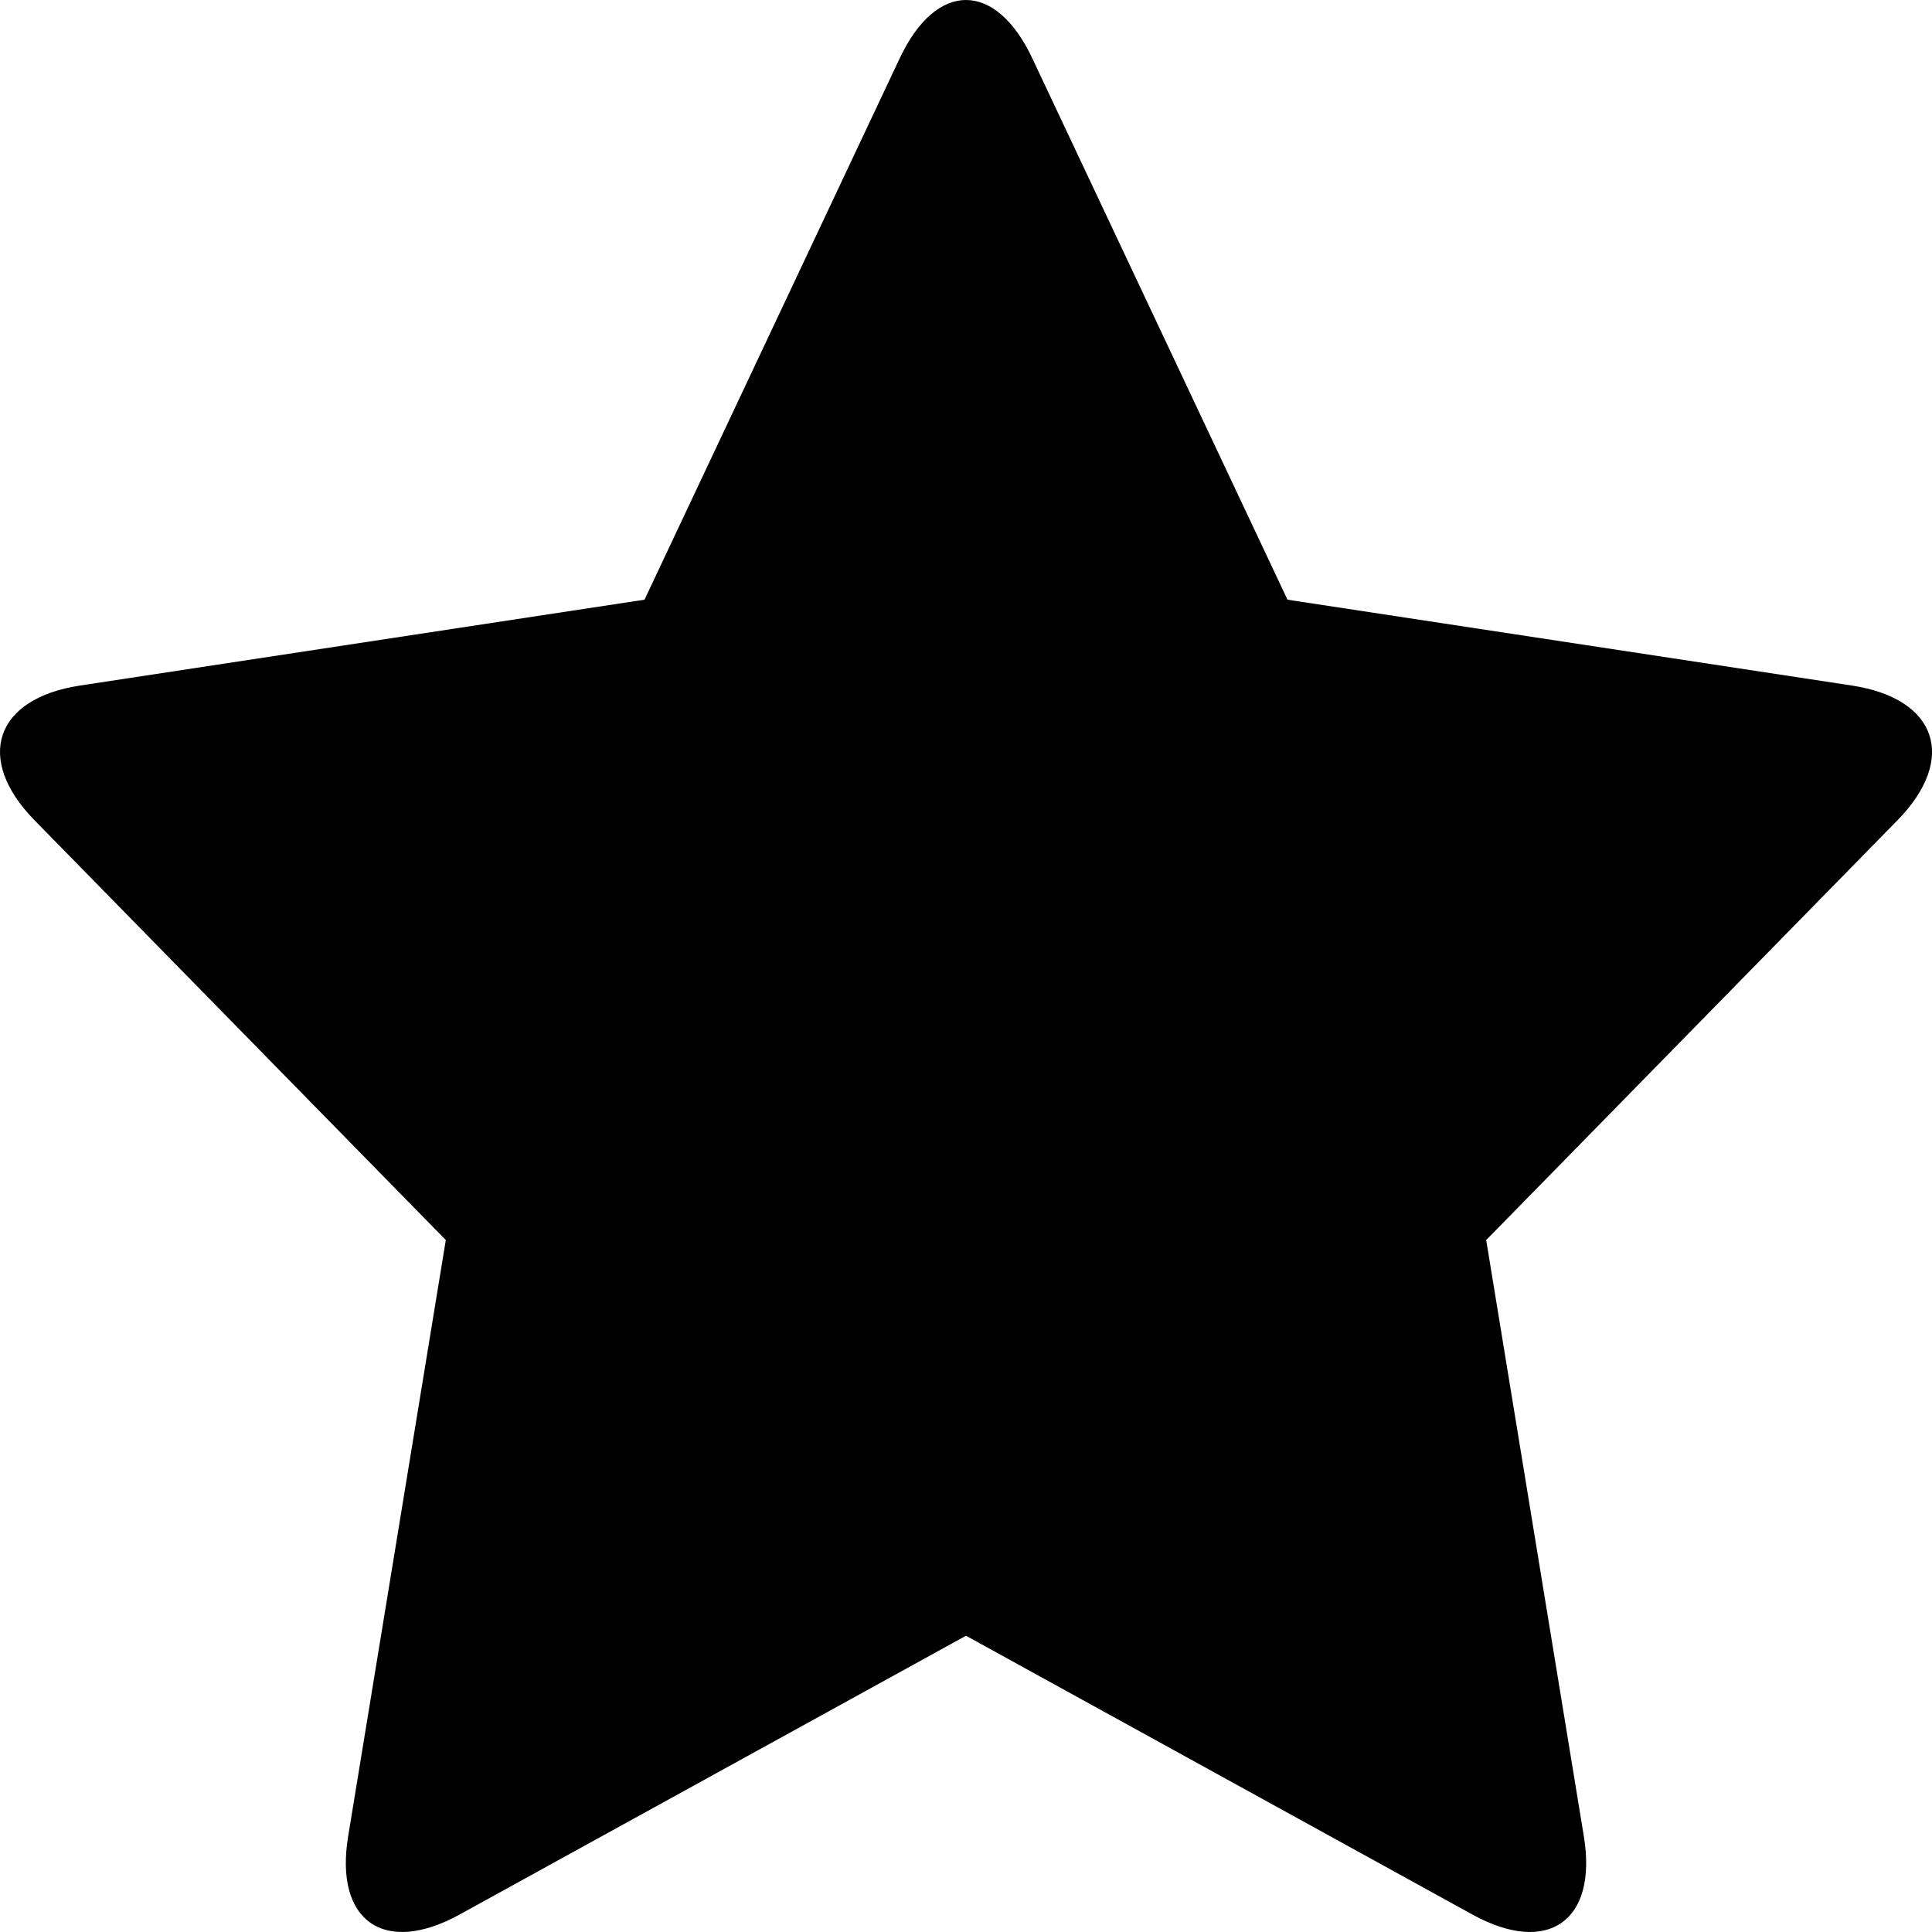
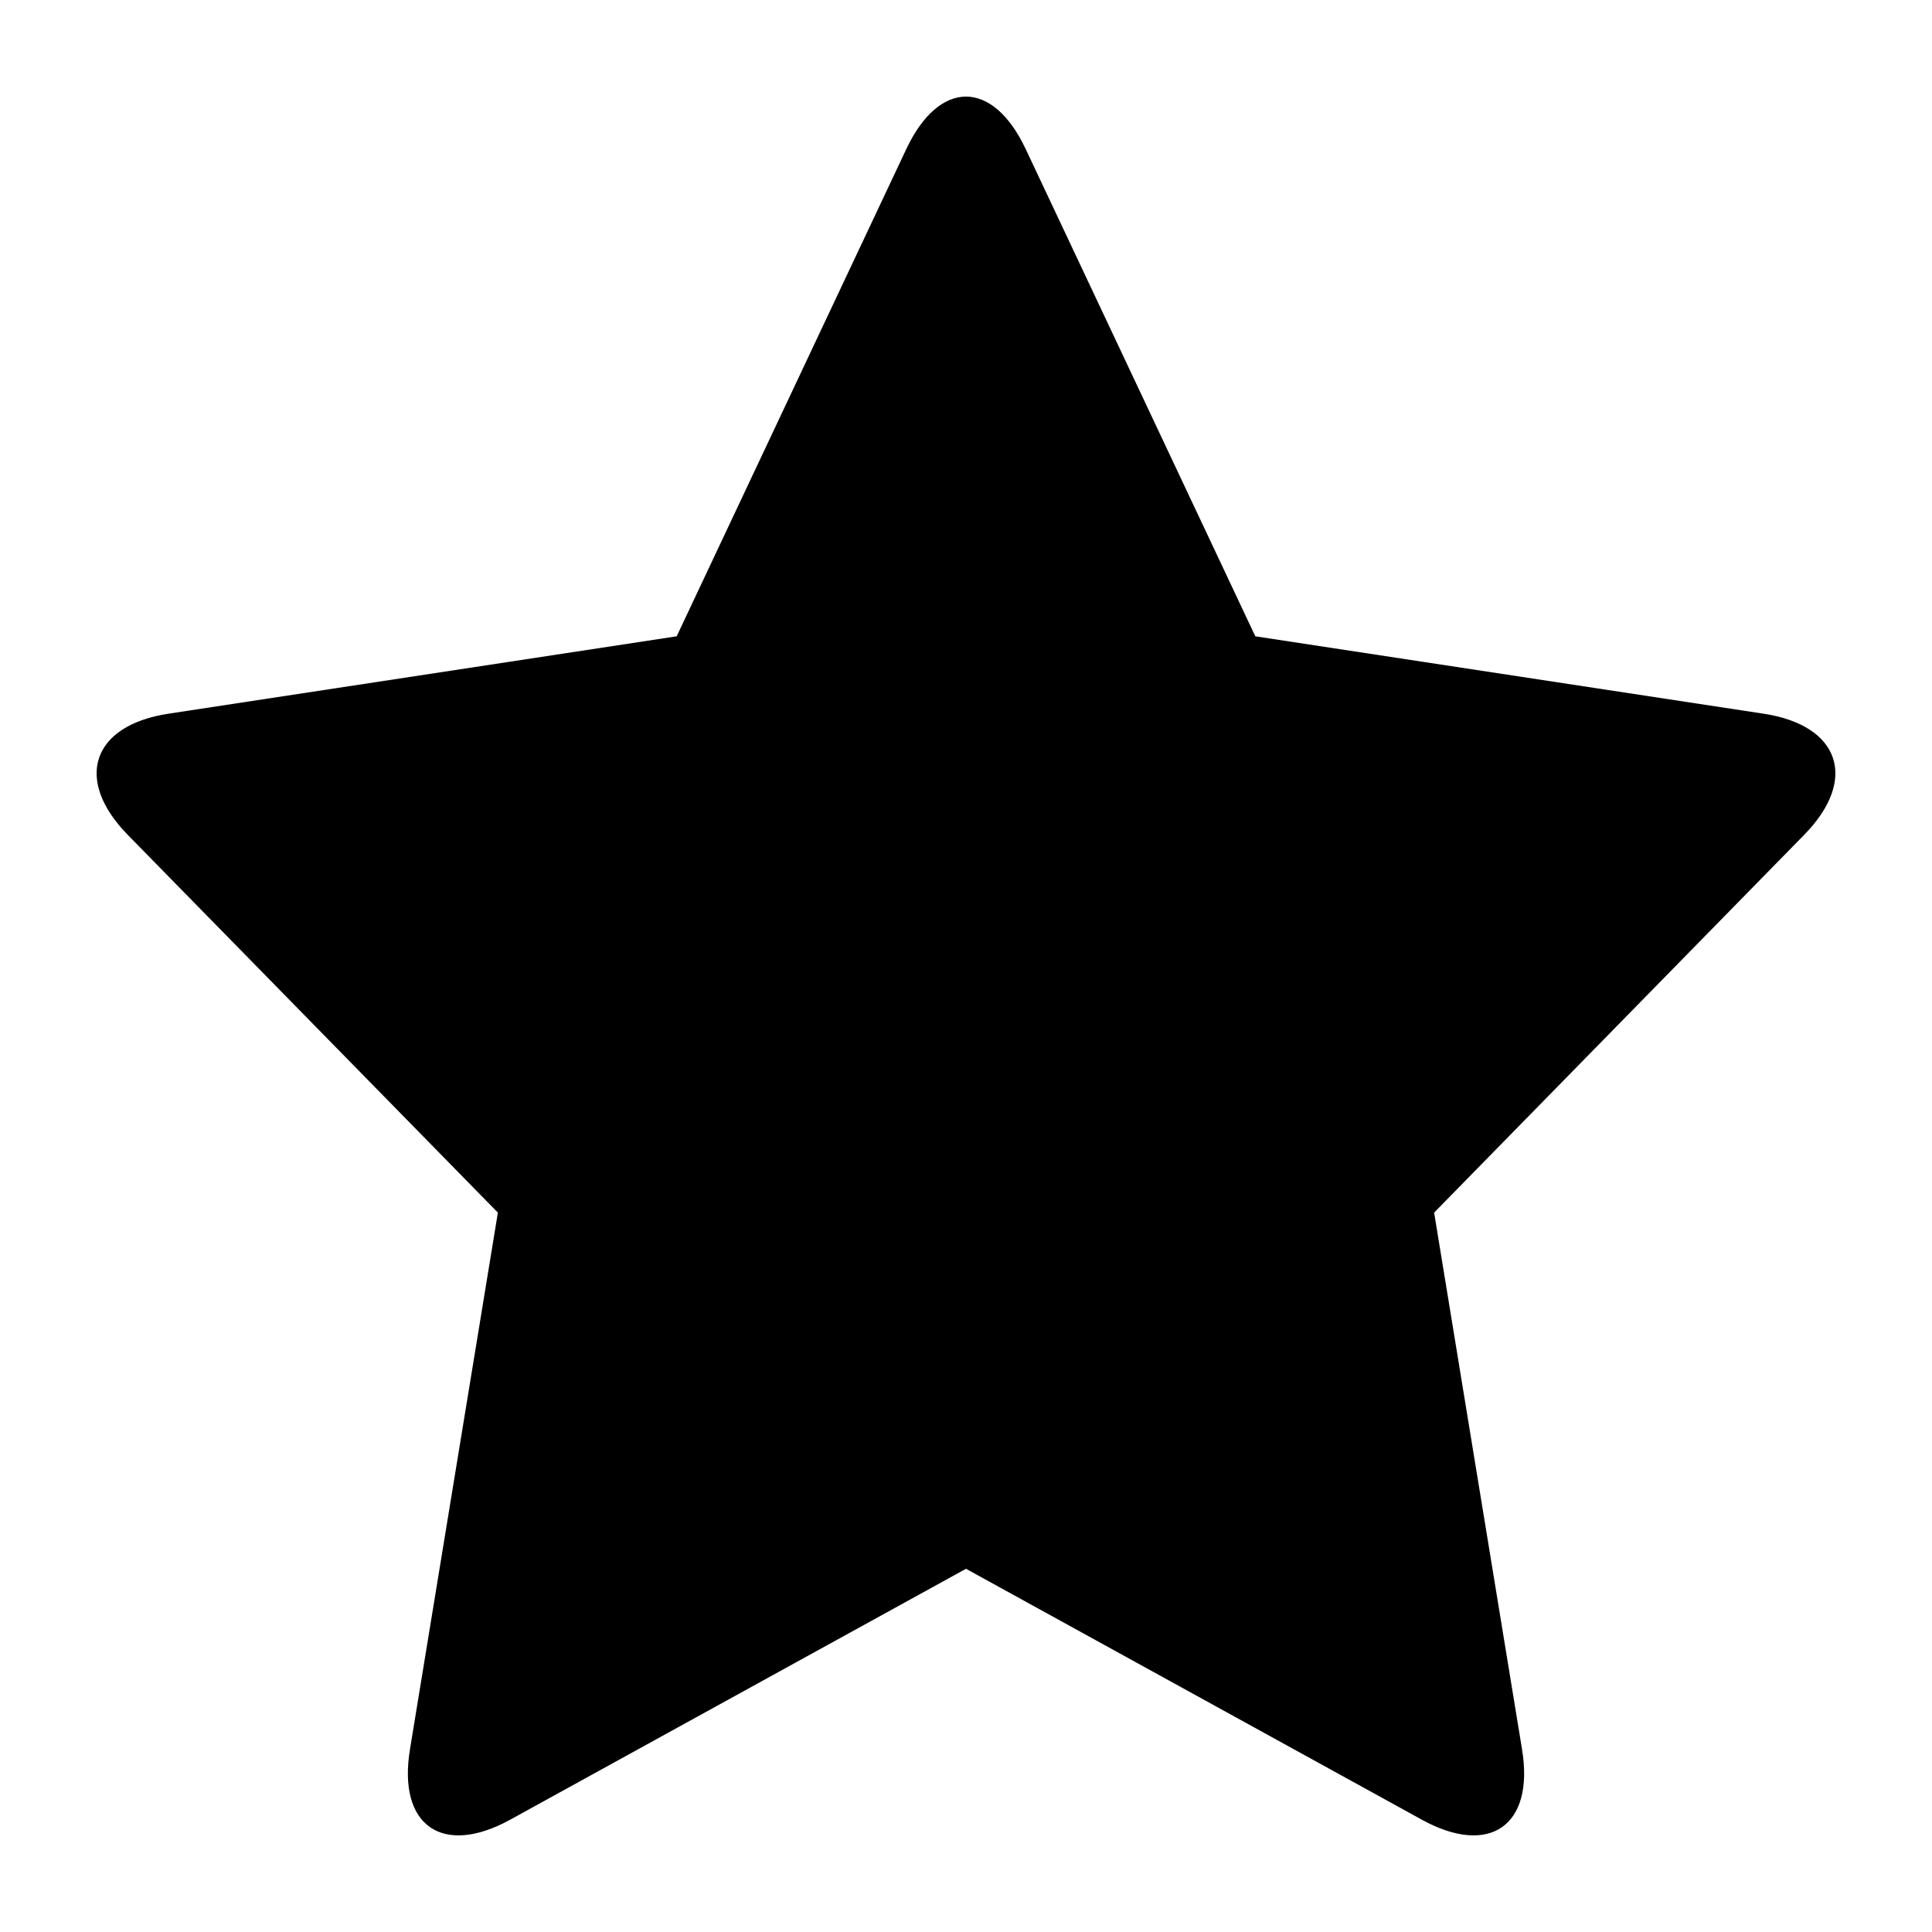
<svg xmlns="http://www.w3.org/2000/svg" width="20px" height="20px" viewBox="0 0 20 20" version="1.1">
  <defs />
  <g id="Web" stroke="none" stroke-width="1" fill="none" fill-rule="evenodd">
    <g id="star-rounded--small" fill="#000000" fill-rule="nonzero">
-       <path d="M10,16.933 L4.758,19.819 C3.977,20.249 3.46,19.886 3.604,19.01 L4.615,12.837 L0.358,8.492 C-0.265,7.856 -0.054,7.231 0.827,7.097 L6.672,6.208 L9.314,0.603 C9.693,-0.201 10.307,-0.201 10.686,0.603 L13.328,6.208 L19.173,7.097 C20.055,7.232 20.265,7.856 19.642,8.492 L15.385,12.837 L16.396,19.01 C16.54,19.886 16.023,20.249 15.242,19.819 L10,16.933 Z" id="Shape" />
+       <path d="M10,16.24 L5.282,18.837 C4.579,19.224 4.114,18.898 4.244,18.109 L5.154,12.553 L1.322,8.642 C0.762,8.07 0.951,7.508 1.745,7.388 L7.005,6.587 L9.382,1.543 C9.723,0.819 10.277,0.819 10.618,1.543 L12.995,6.587 L18.255,7.388 C19.049,7.508 19.238,8.07 18.677,8.642 L14.846,12.553 L15.756,18.109 C15.886,18.898 15.421,19.224 14.718,18.837 L10,16.24 Z" id="Shape" />
    </g>
  </g>
</svg>
